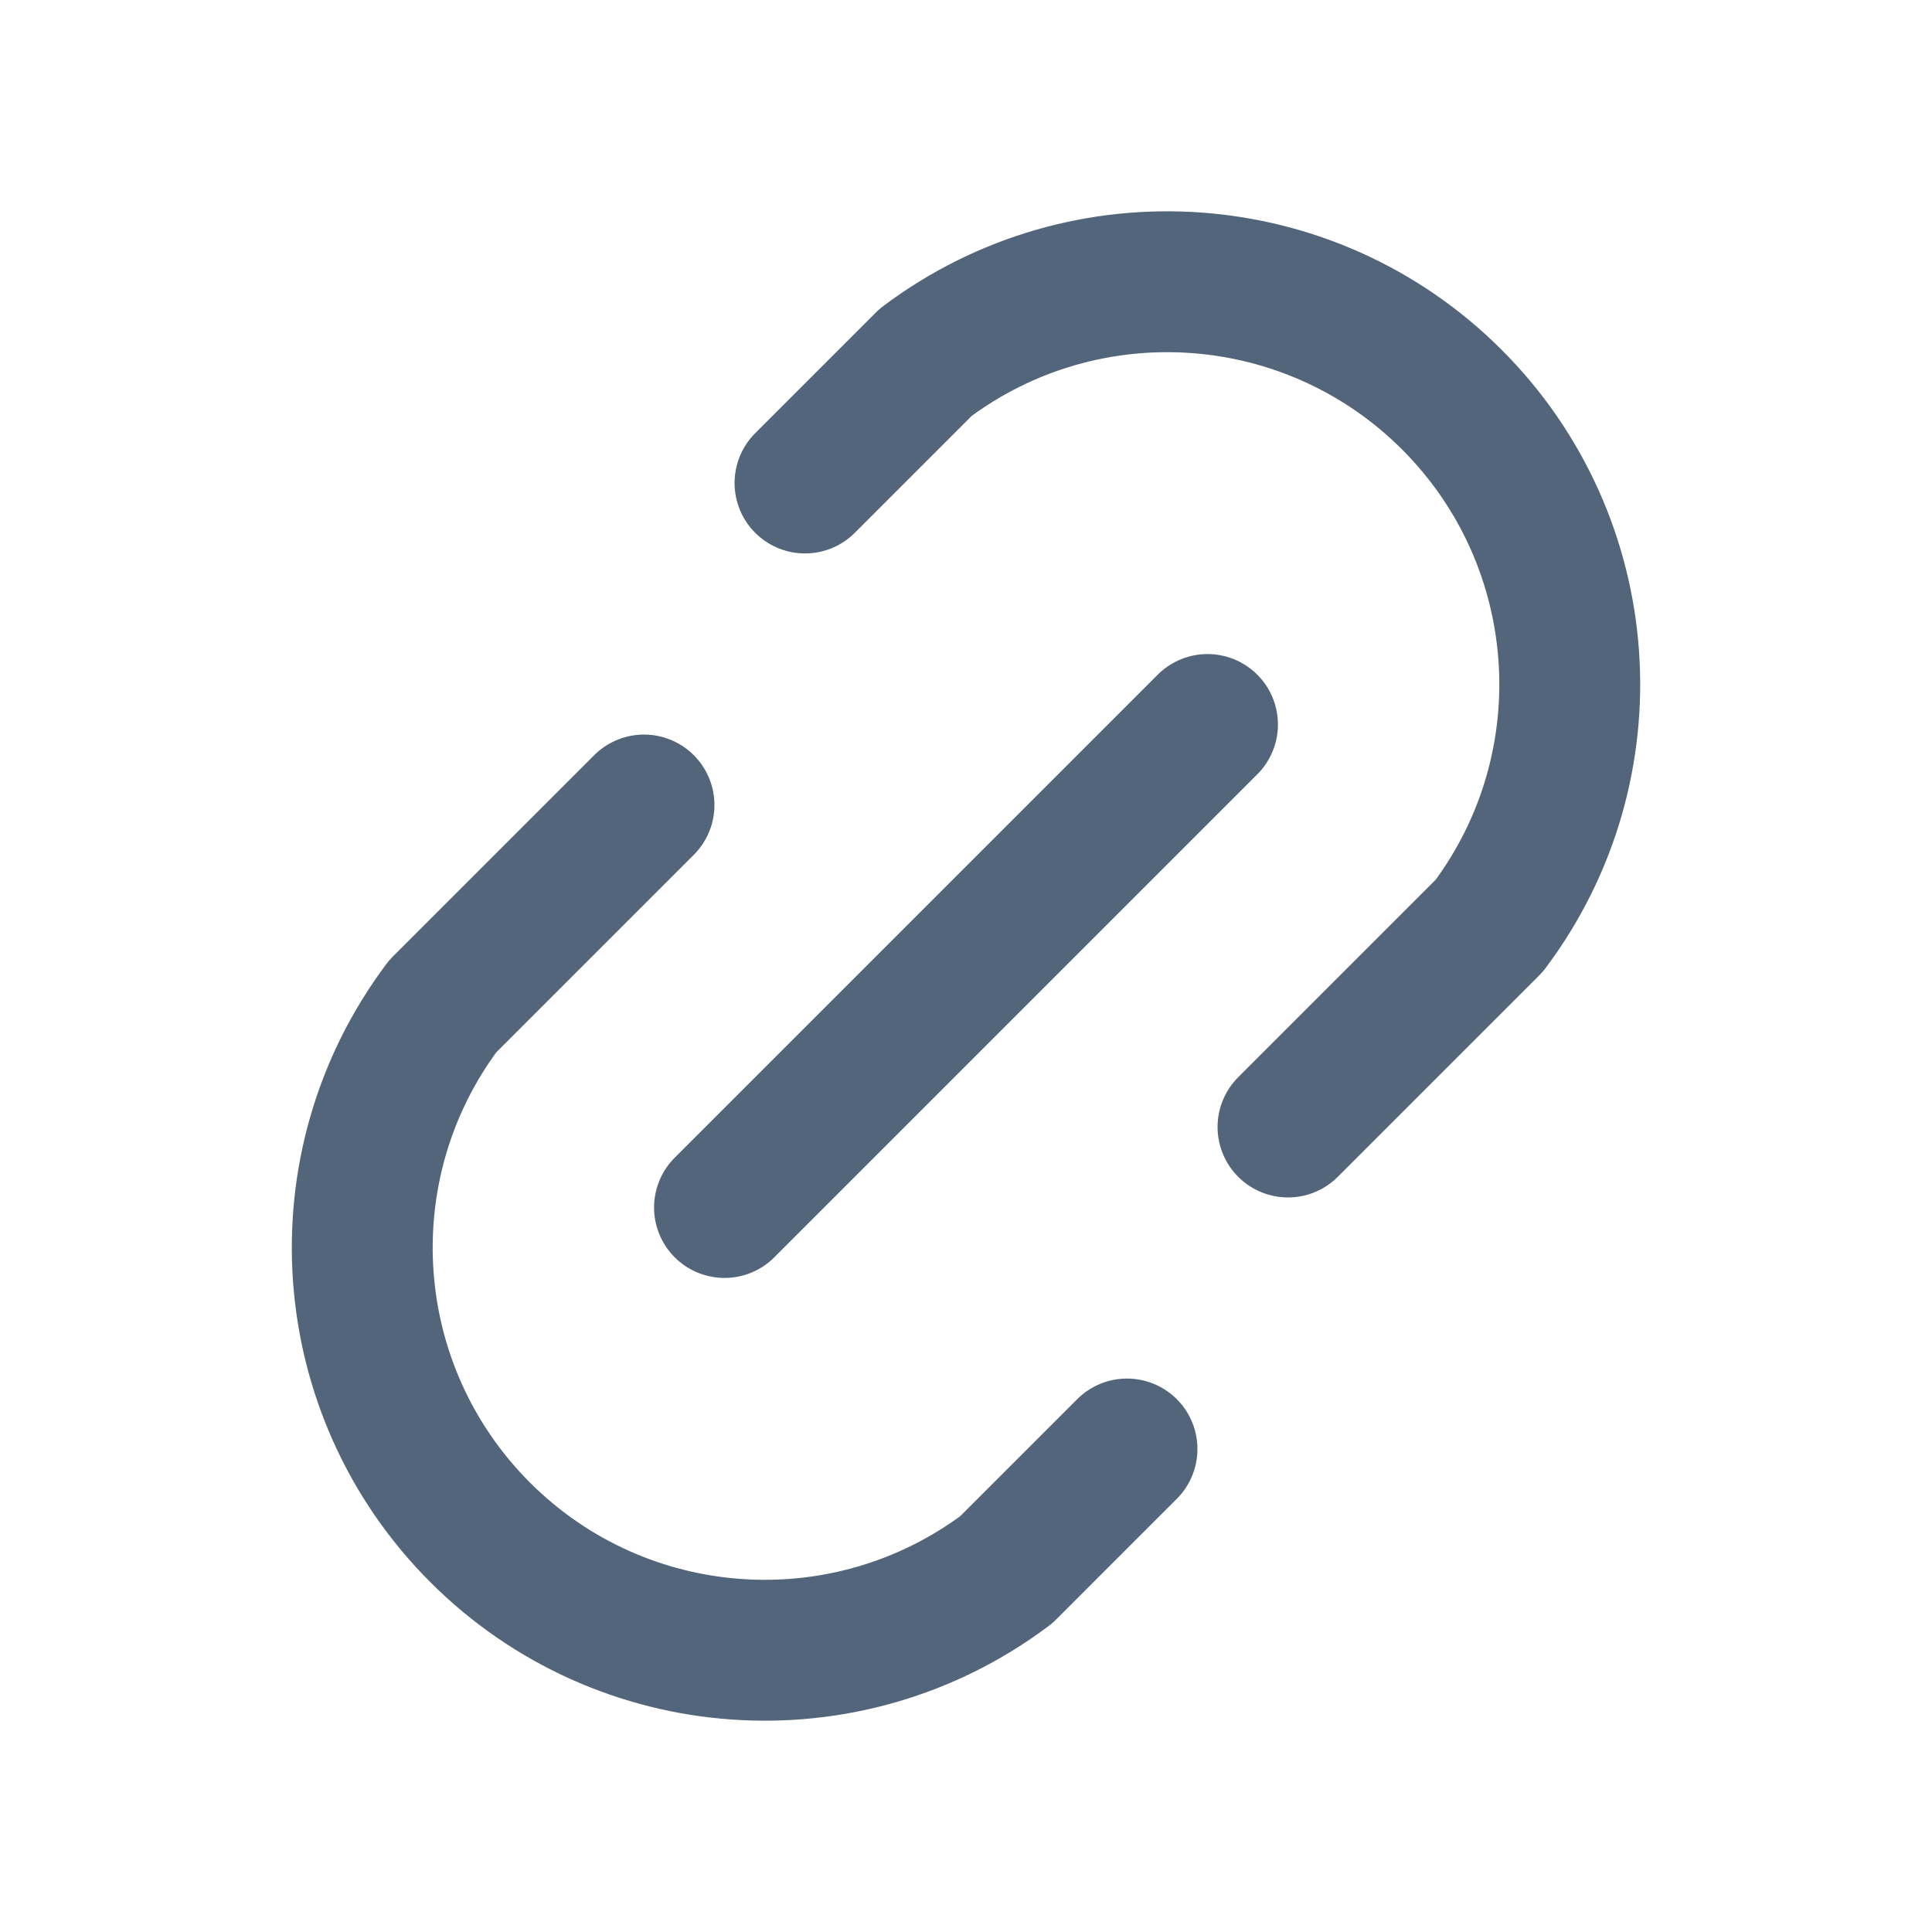
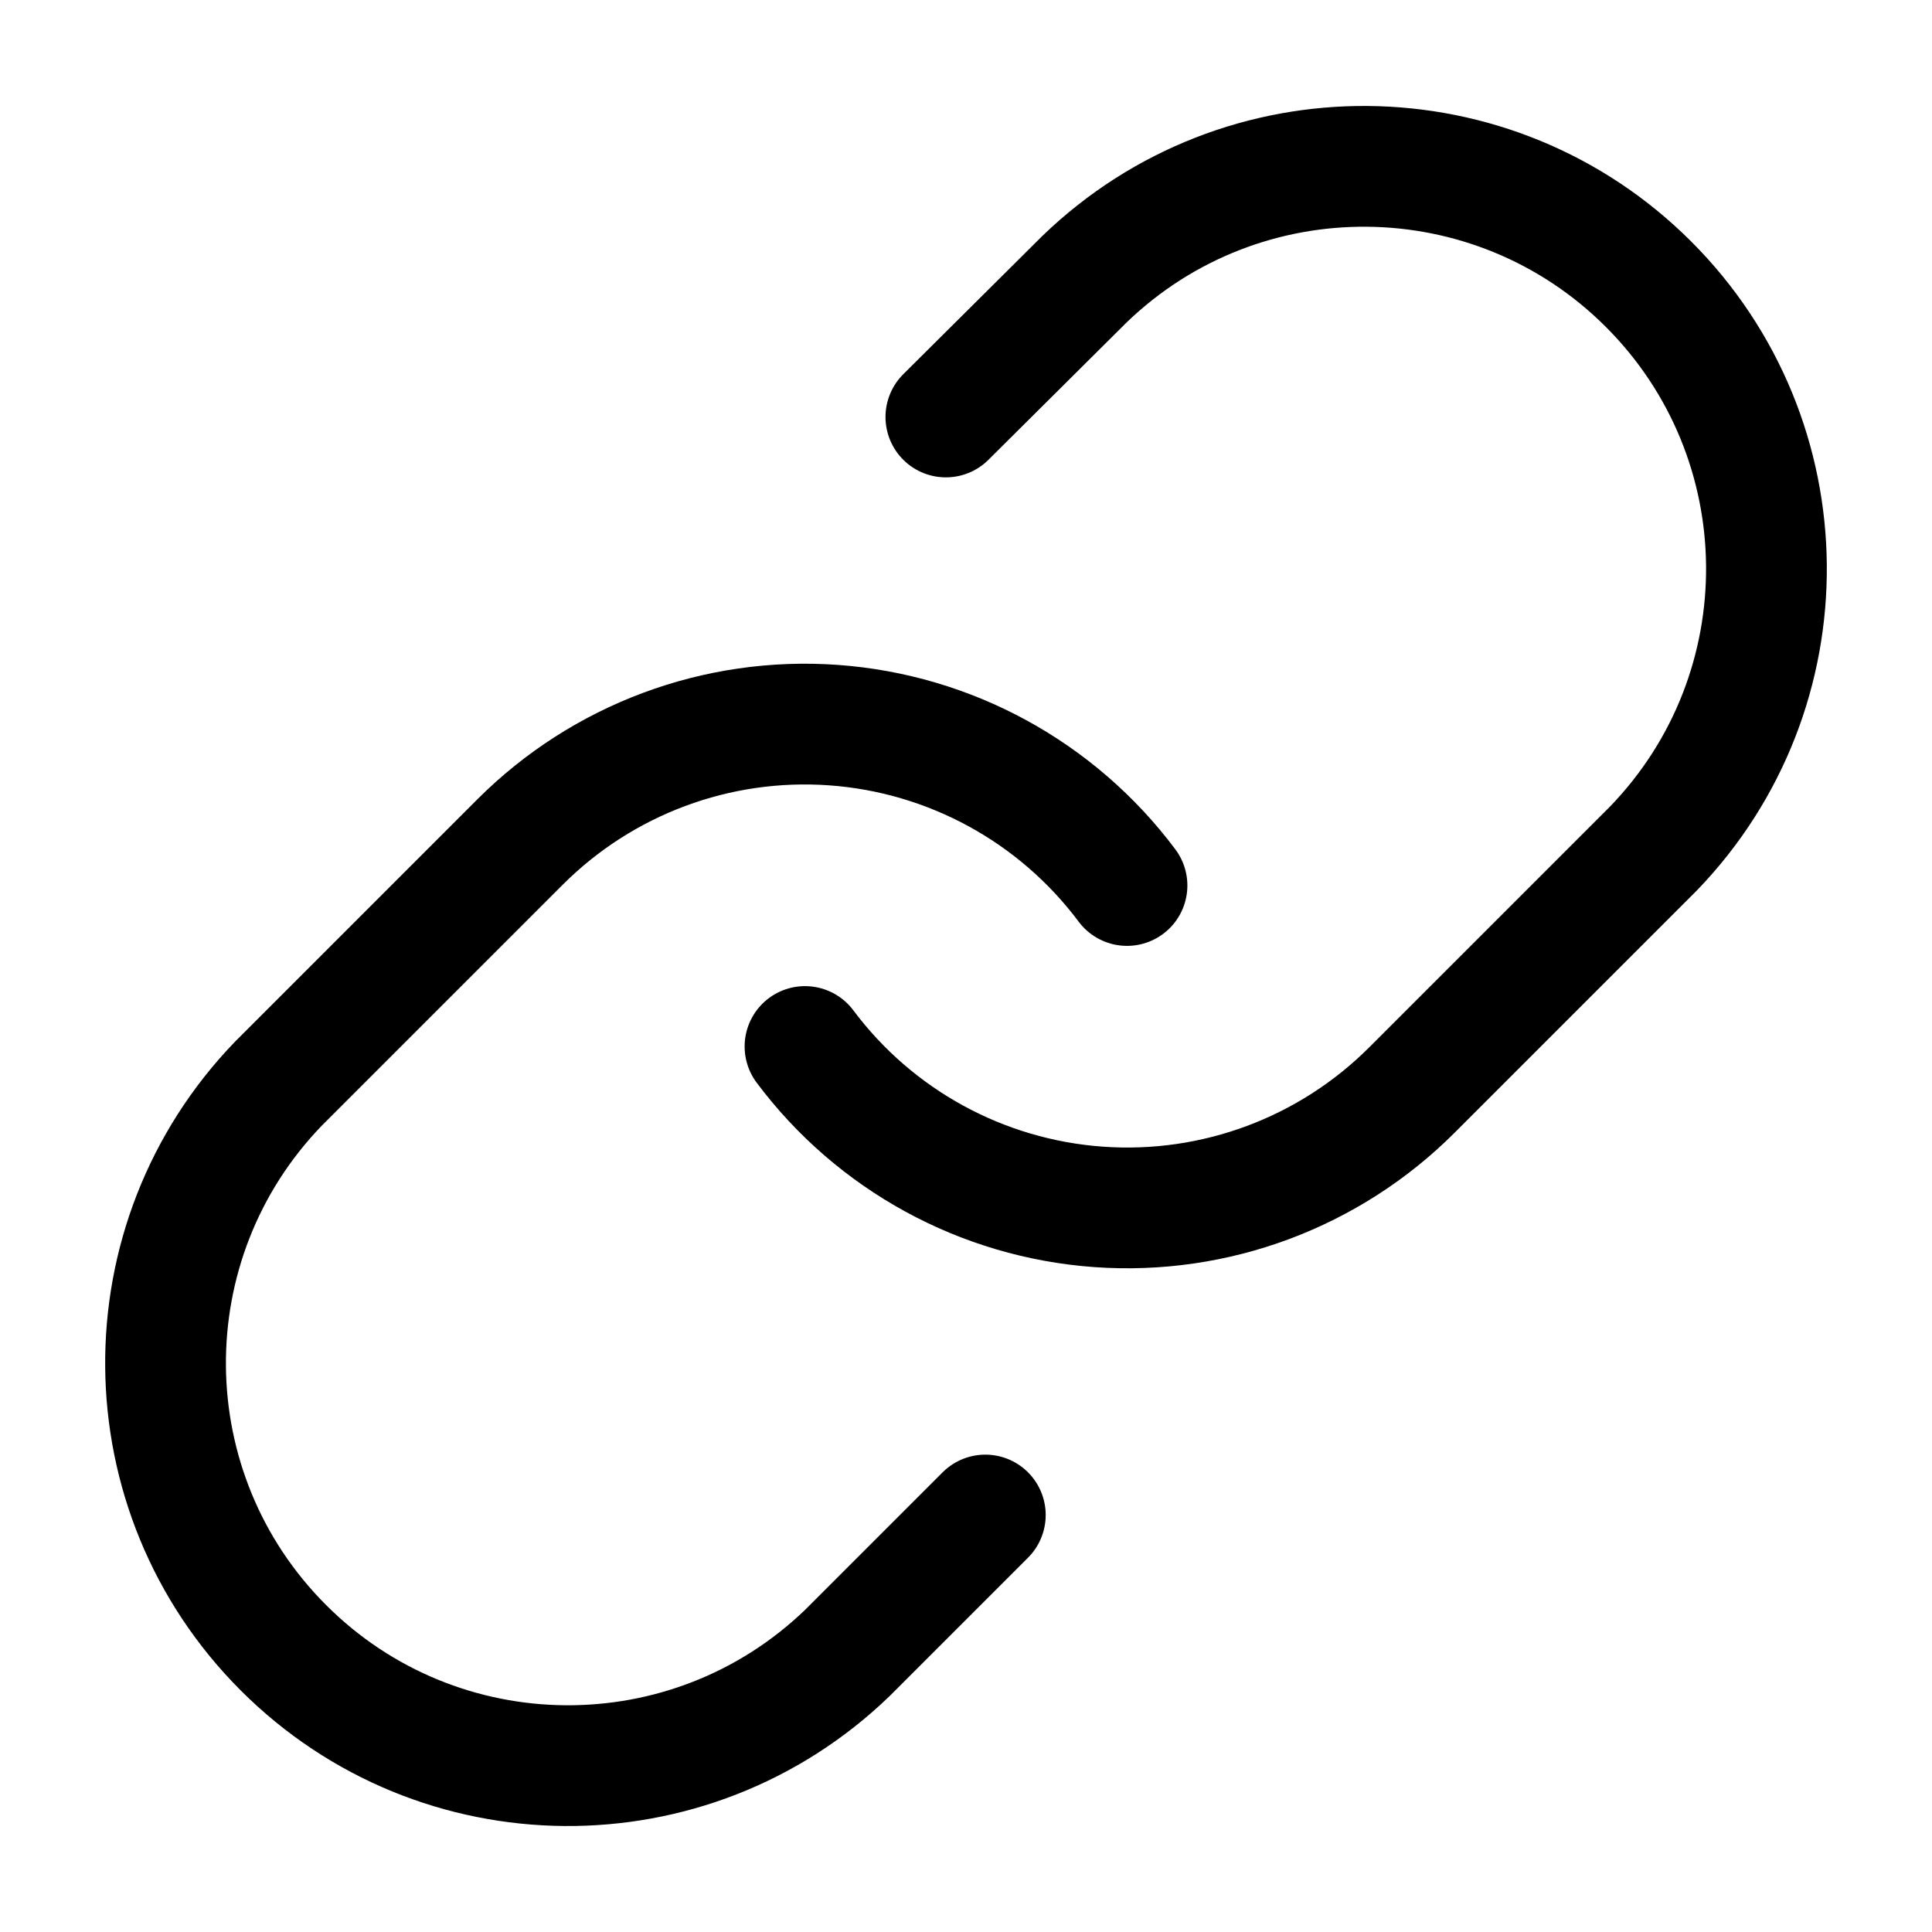
- <svg xmlns="http://www.w3.org/2000/svg" width="24" height="24" viewBox="0 0 24 24" fill="none" stroke="#52657b" stroke-width="1.75" stroke-linecap="round" stroke-linejoin="round">
-   <path d="M9 15 15 9M10 6l1.5-1.5a5 5 0 0 1 7 7L16 14M14 18l-1.5 1.5a5 5 0 0 1-7-7L8 10" />
+ <svg xmlns="http://www.w3.org/2000/svg" width="24" height="24" viewBox="0 0 24 24" fill="none" stroke="currentColor" stroke-width="1.5" stroke-linecap="round" stroke-linejoin="round">
+   <path d="M10 13a5 5 0 0 0 7.54.54l3-3a5 5 0 0 0-7.07-7.07l-1.72 1.71" />
+   <path d="M14 11a5 5 0 0 0-7.54-.54l-3 3a5 5 0 0 0 7.07 7.07l1.71-1.71" />
</svg>
